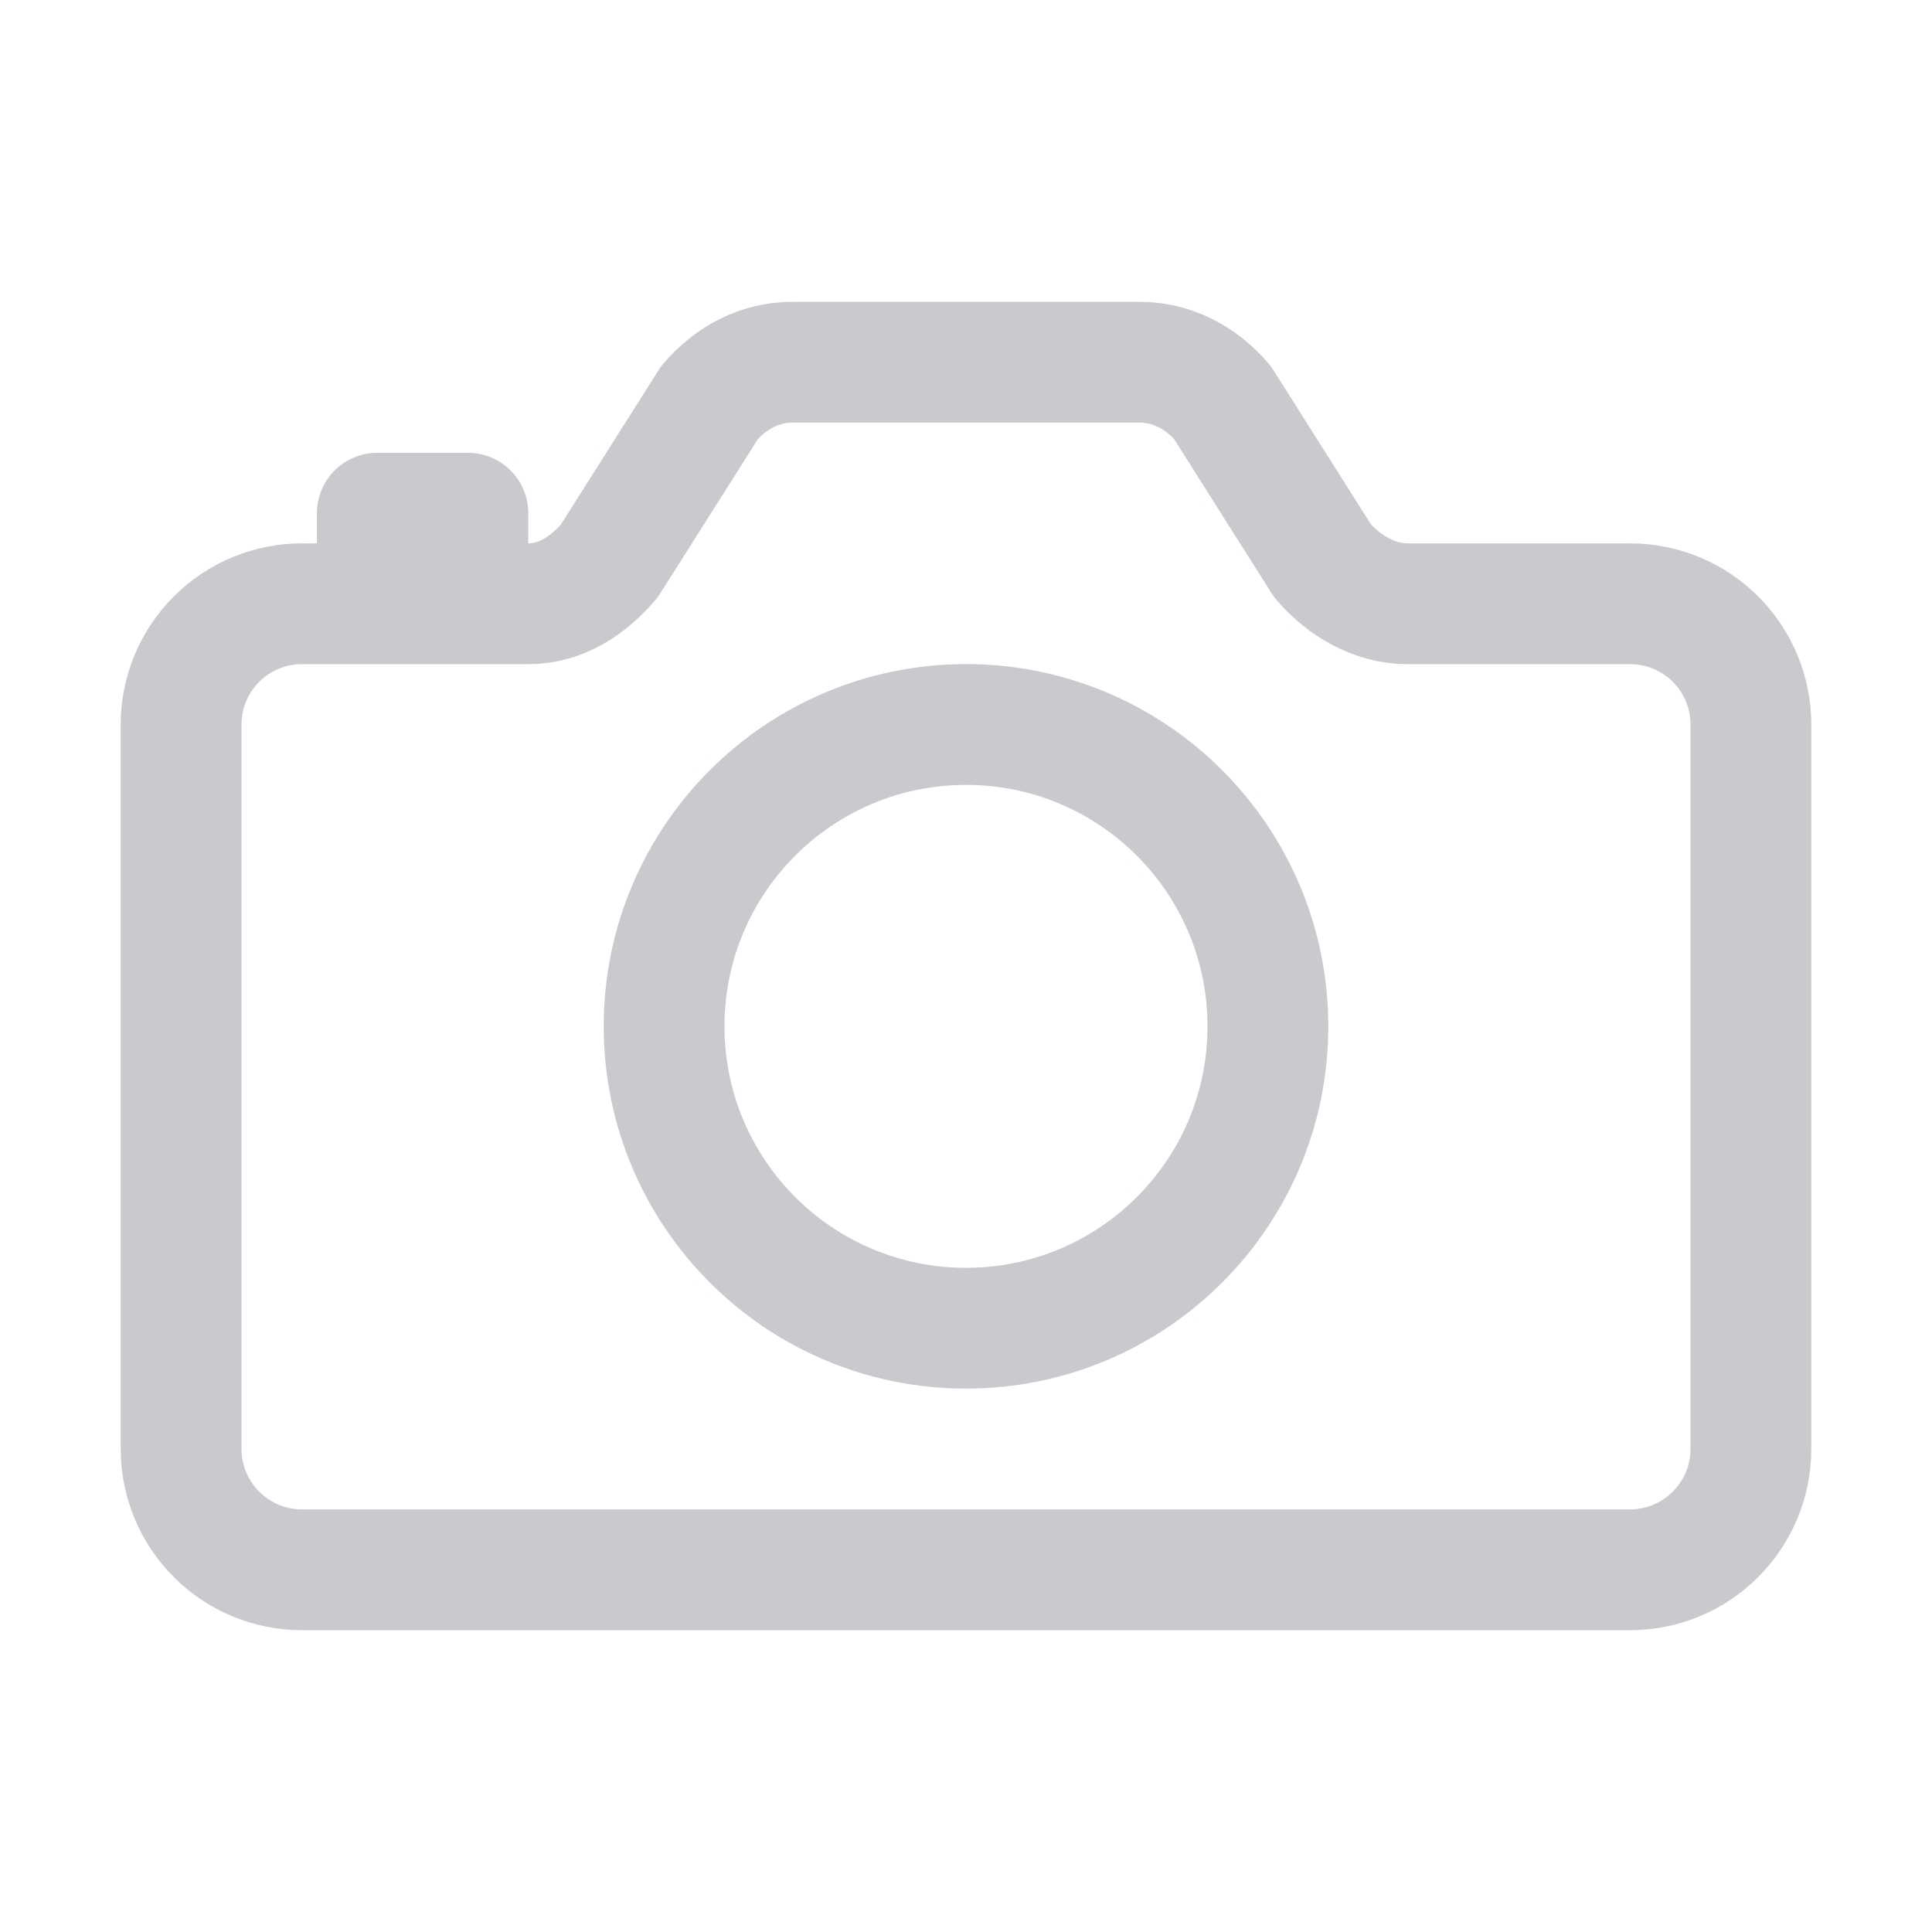
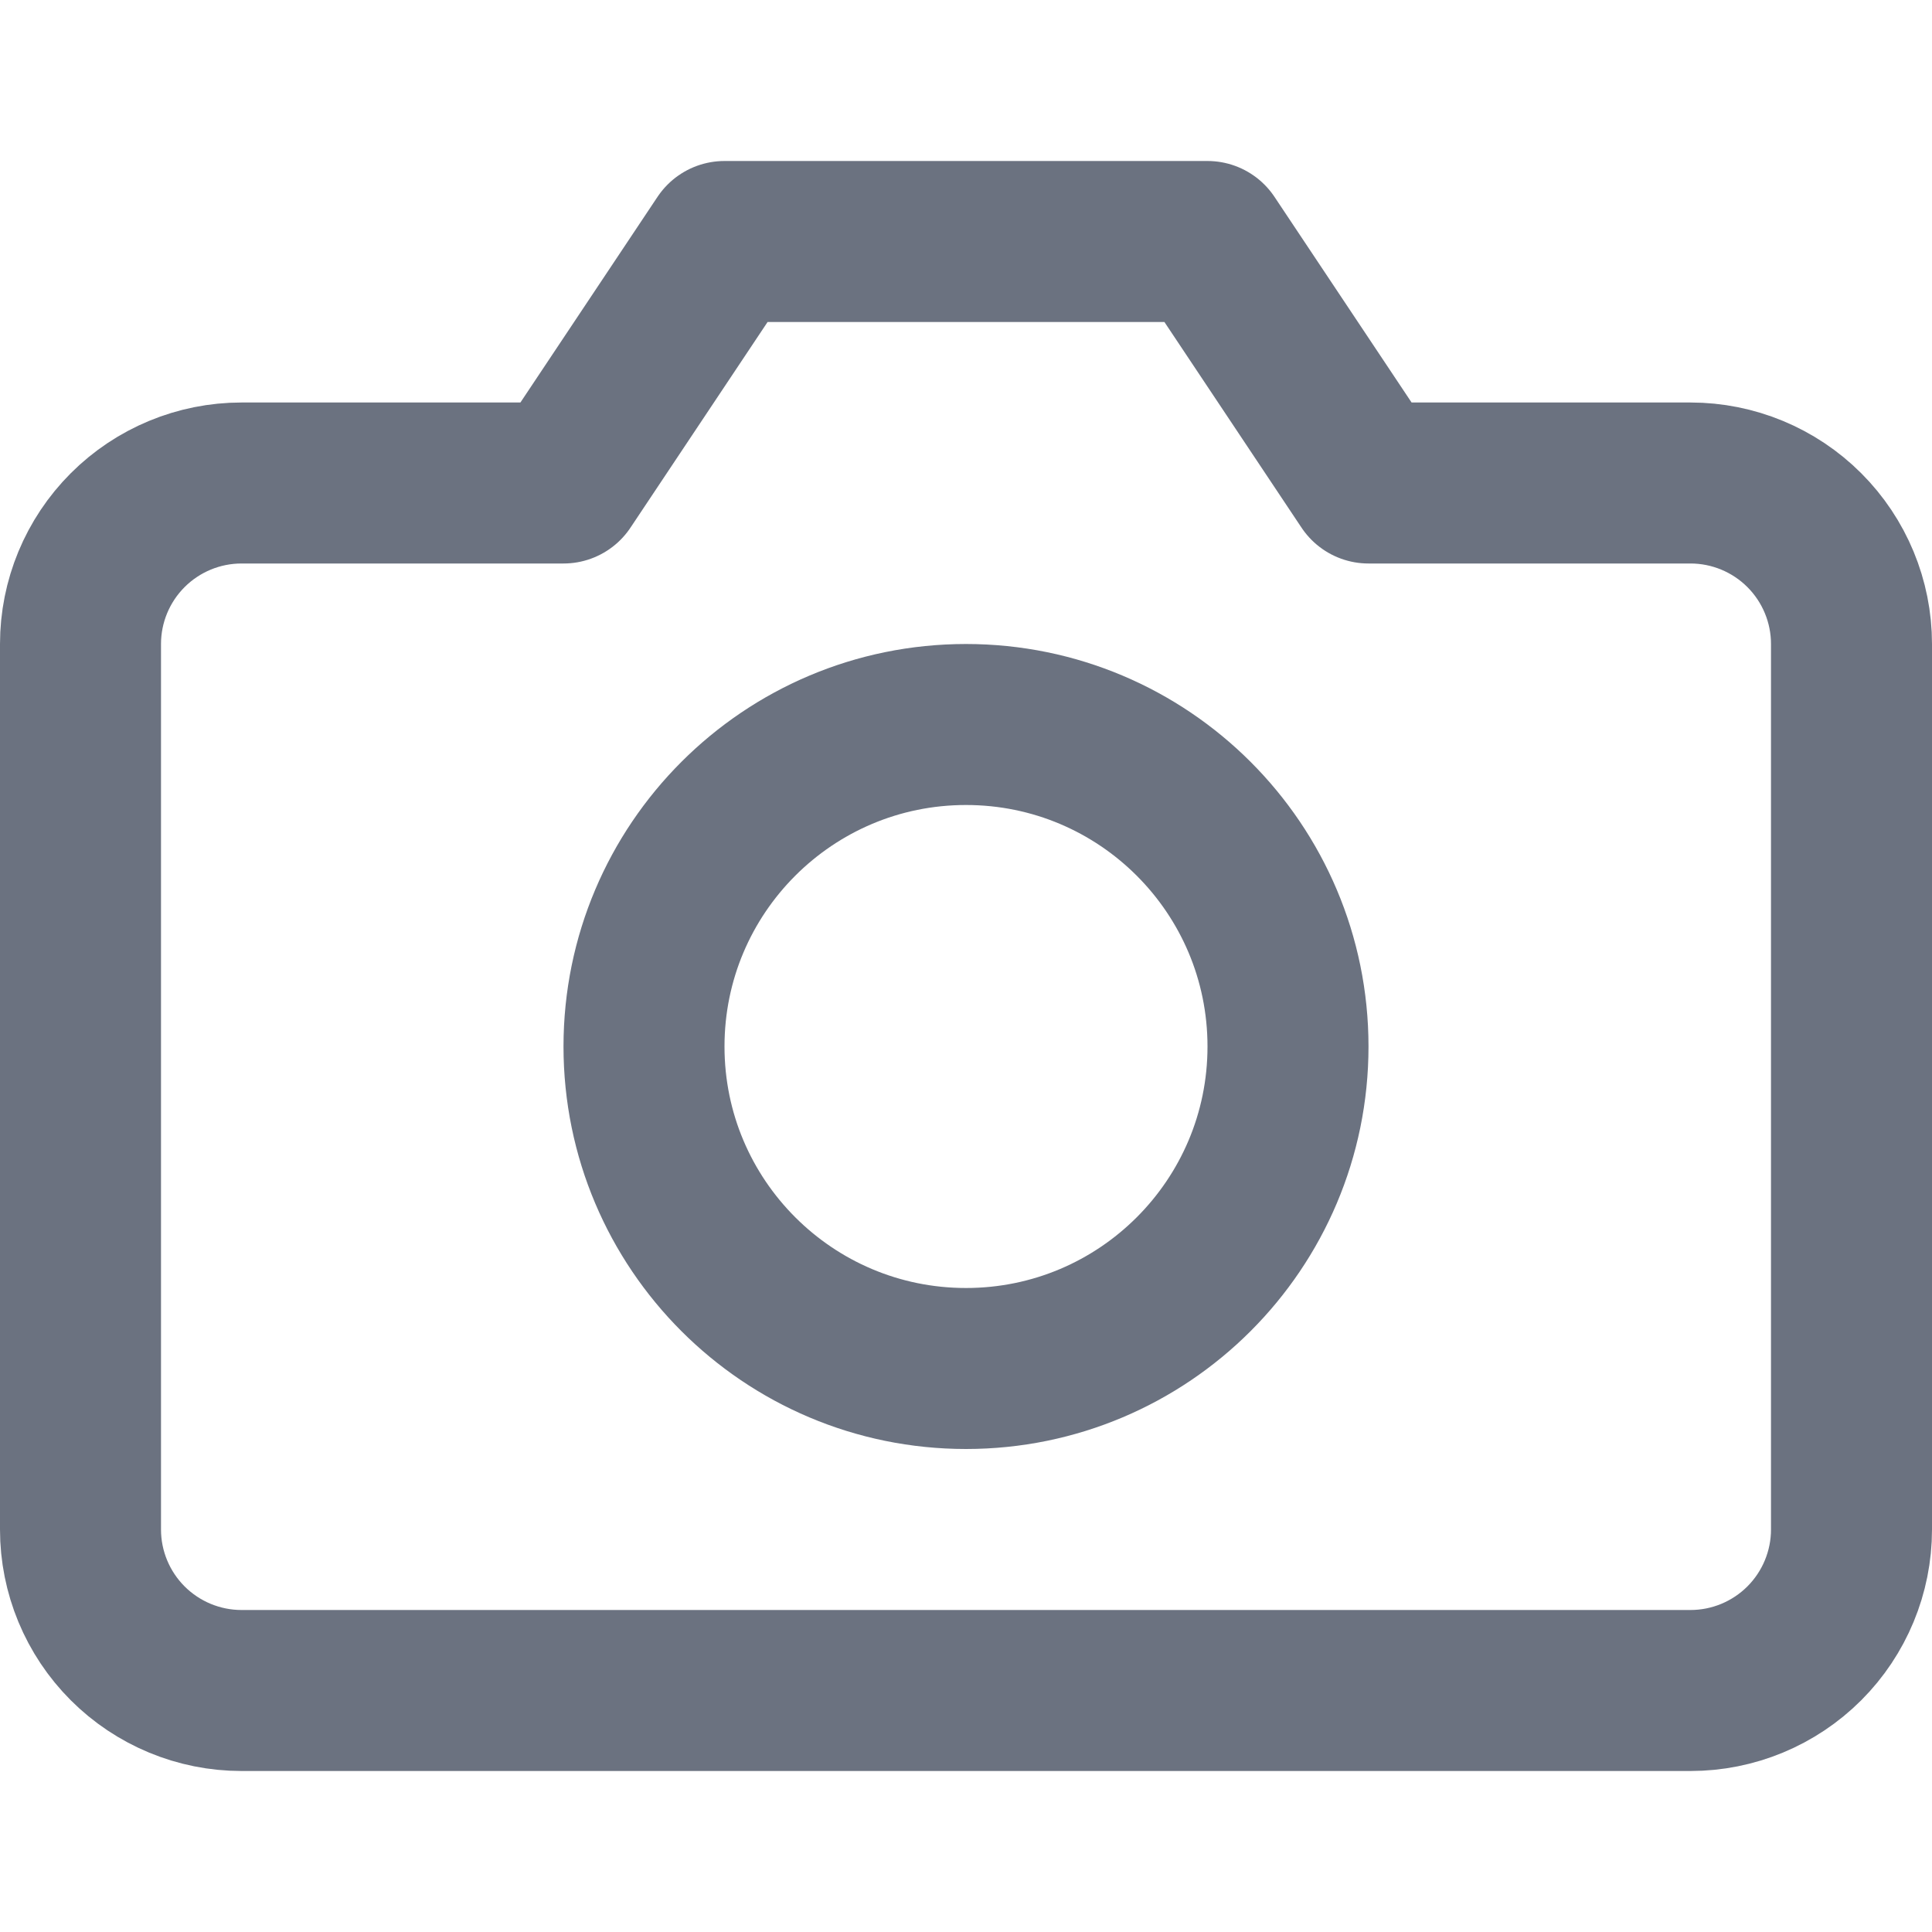
- <svg xmlns="http://www.w3.org/2000/svg" width="27" height="27" viewBox="0 0 27 27" fill="none">
-   <path d="M18.485 7.841L17.082 5.623C16.786 5.278 16.38 5.062 15.926 5.062H11.074C10.62 5.062 10.214 5.278 9.918 5.623L8.514 7.841C8.219 8.186 7.837 8.438 7.383 8.438H4.219C3.771 8.438 3.342 8.615 3.026 8.932C2.709 9.248 2.531 9.677 2.531 10.125V20.25C2.531 20.698 2.709 21.127 3.026 21.443C3.342 21.76 3.771 21.938 4.219 21.938H22.781C23.229 21.938 23.658 21.76 23.974 21.443C24.291 21.127 24.469 20.698 24.469 20.25V10.125C24.469 9.677 24.291 9.248 23.974 8.932C23.658 8.615 23.229 8.438 22.781 8.438H19.67C19.214 8.438 18.781 8.186 18.485 7.841Z" stroke="#C8CACD" stroke-width="1.688" stroke-linecap="round" stroke-linejoin="round" />
-   <path d="M13.5 18.562C15.83 18.562 17.719 16.674 17.719 14.344C17.719 12.014 15.83 10.125 13.5 10.125C11.17 10.125 9.281 12.014 9.281 14.344C9.281 16.674 11.17 18.562 13.5 18.562Z" stroke="#C8CACD" stroke-width="1.688" stroke-miterlimit="10" />
-   <path d="M6.539 8.332V7.172H5.273V8.332" stroke="#C8CACD" stroke-width="1.688" stroke-linecap="round" stroke-linejoin="round" />
+ <svg xmlns="http://www.w3.org/2000/svg" width="32" height="32" viewBox="0 0 24 24" fill="none">
+   <path d="M23 19C23 19.53 22.789 20.039 22.414 20.414C22.039 20.789 21.53 21 21 21H3C2.47 21 1.961 20.789 1.586 20.414C1.211 20.039 1 19.53 1 19V8C1 7.47 1.211 6.961 1.586 6.586C1.961 6.211 2.47 6 3 6H7L9 3H15L17 6H21C21.53 6 22.039 6.211 22.414 6.586C22.789 6.961 23 7.47 23 8V19Z" stroke="#6B7280" stroke-width="2" stroke-linecap="round" stroke-linejoin="round" />
+   <circle cx="12" cy="13" r="4" stroke="#6B7280" stroke-width="2" stroke-linecap="round" stroke-linejoin="round" />
</svg>
